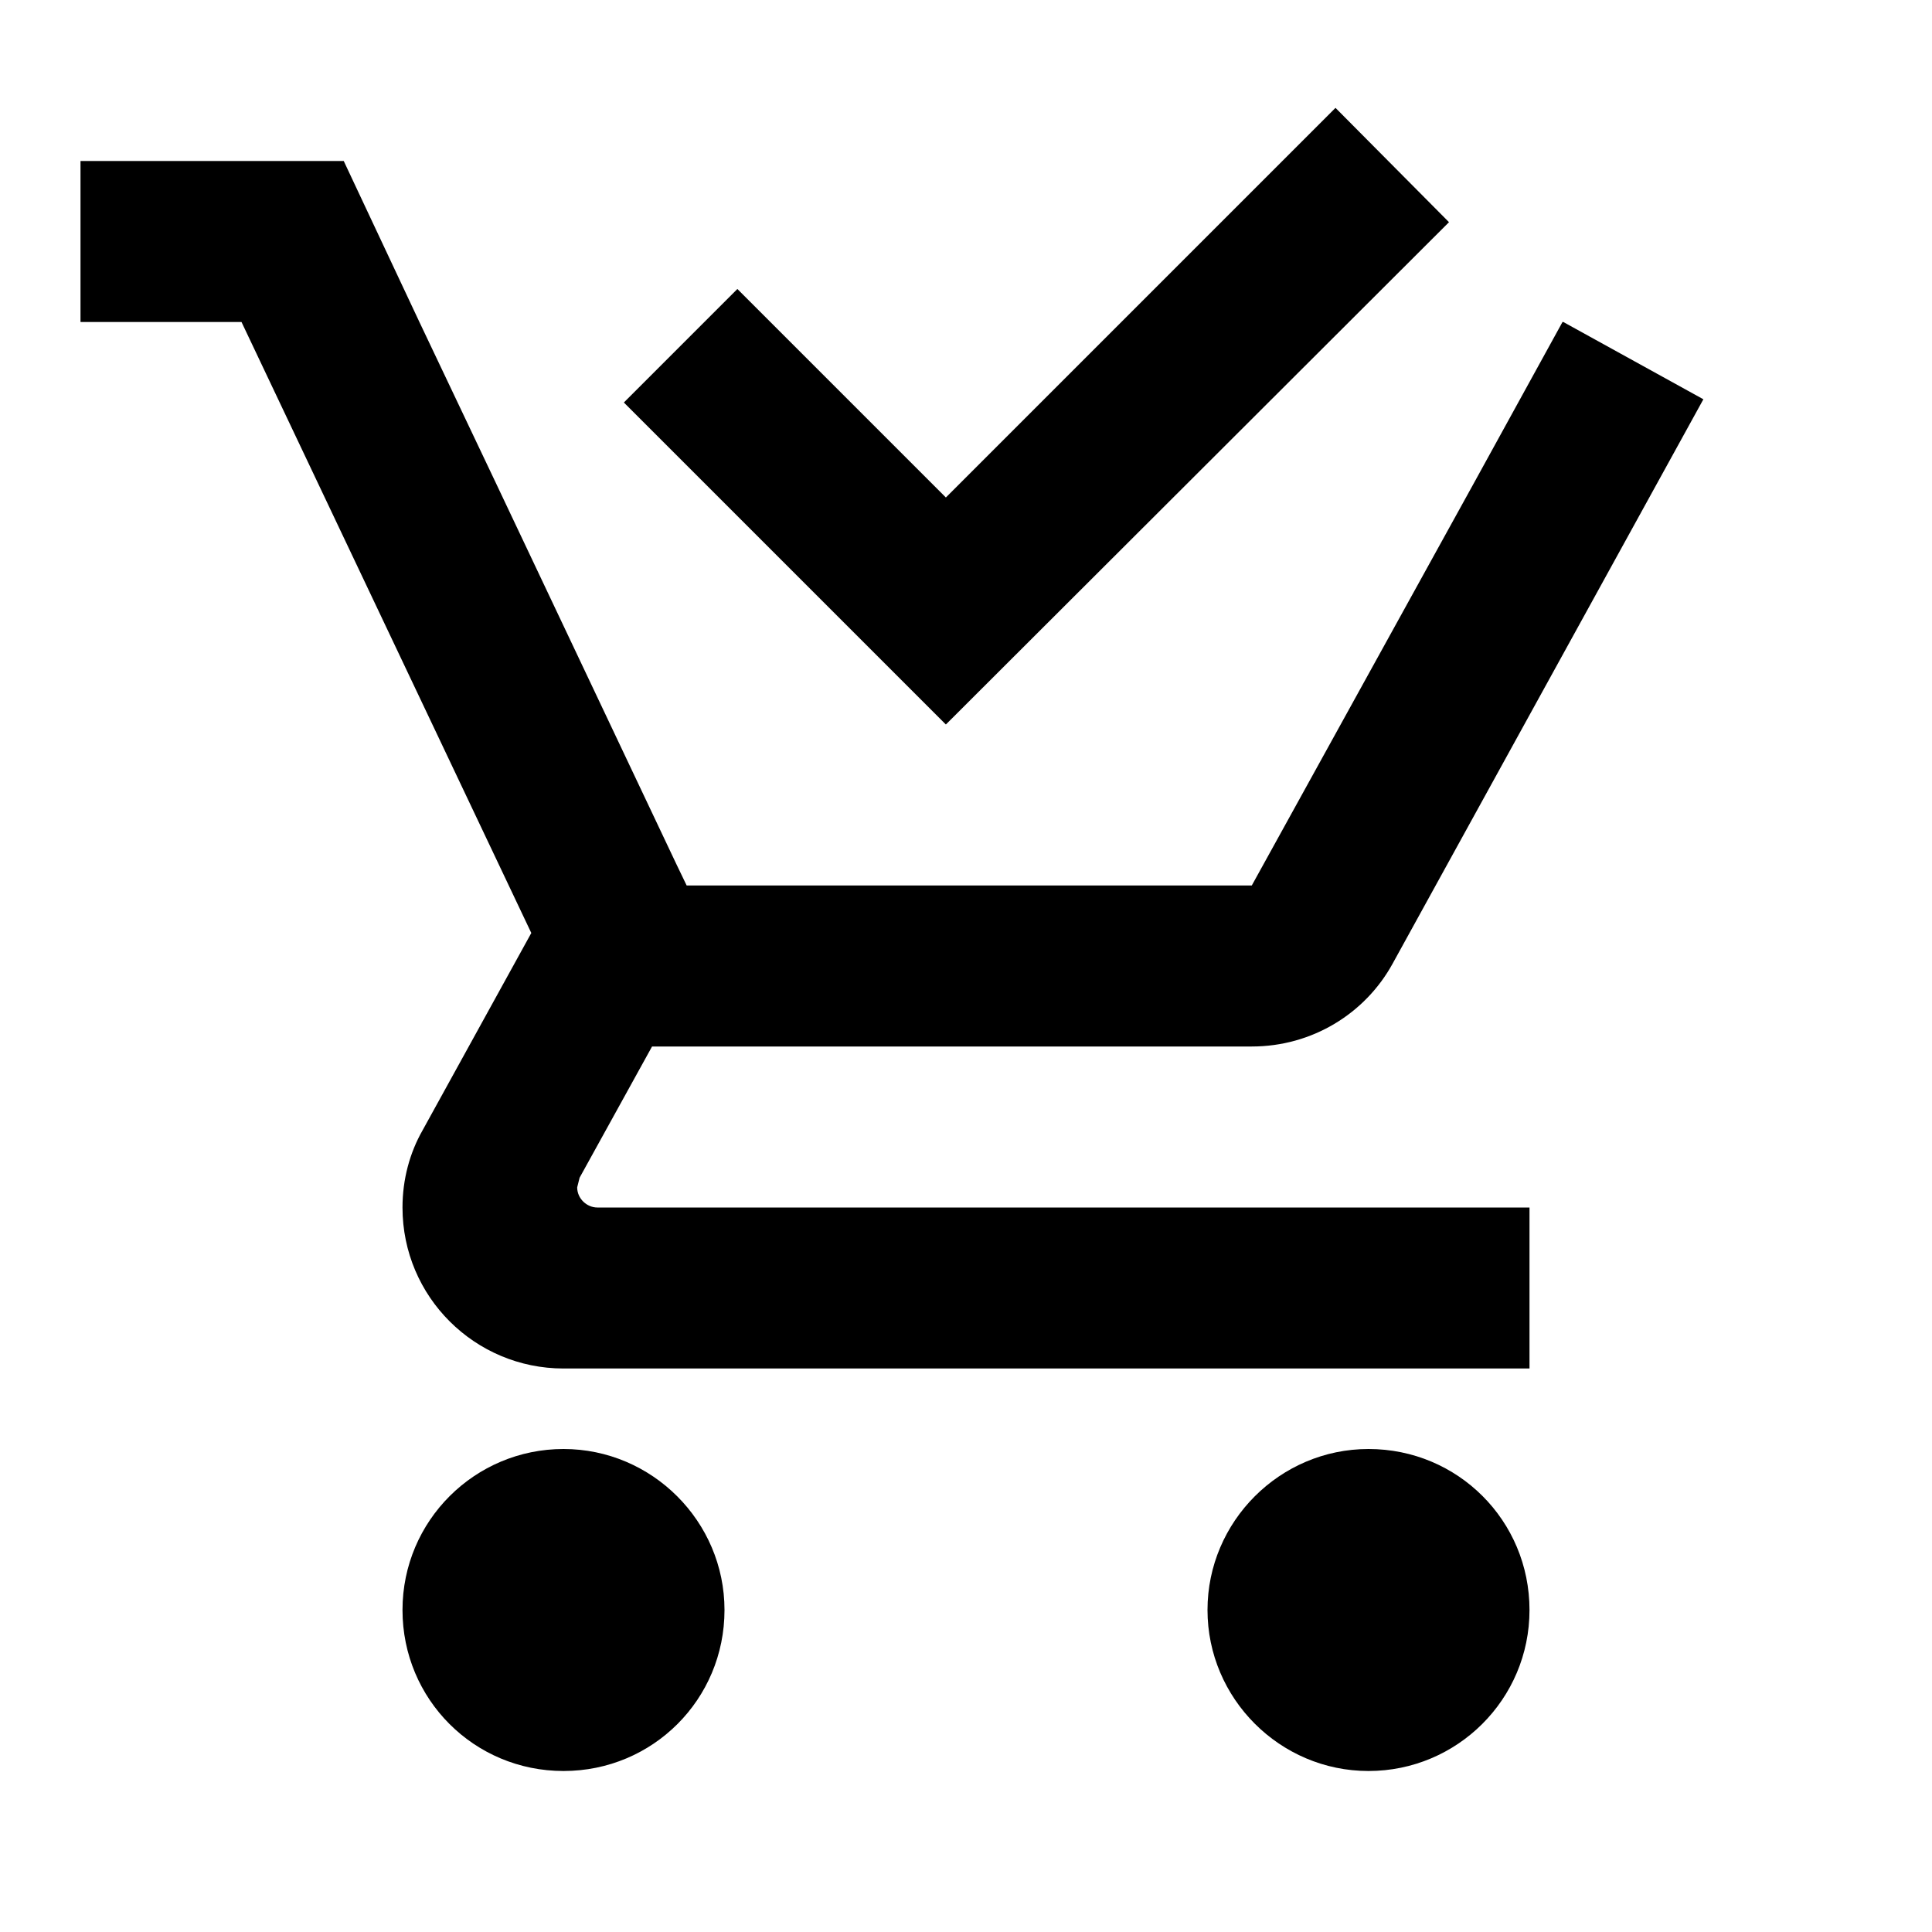
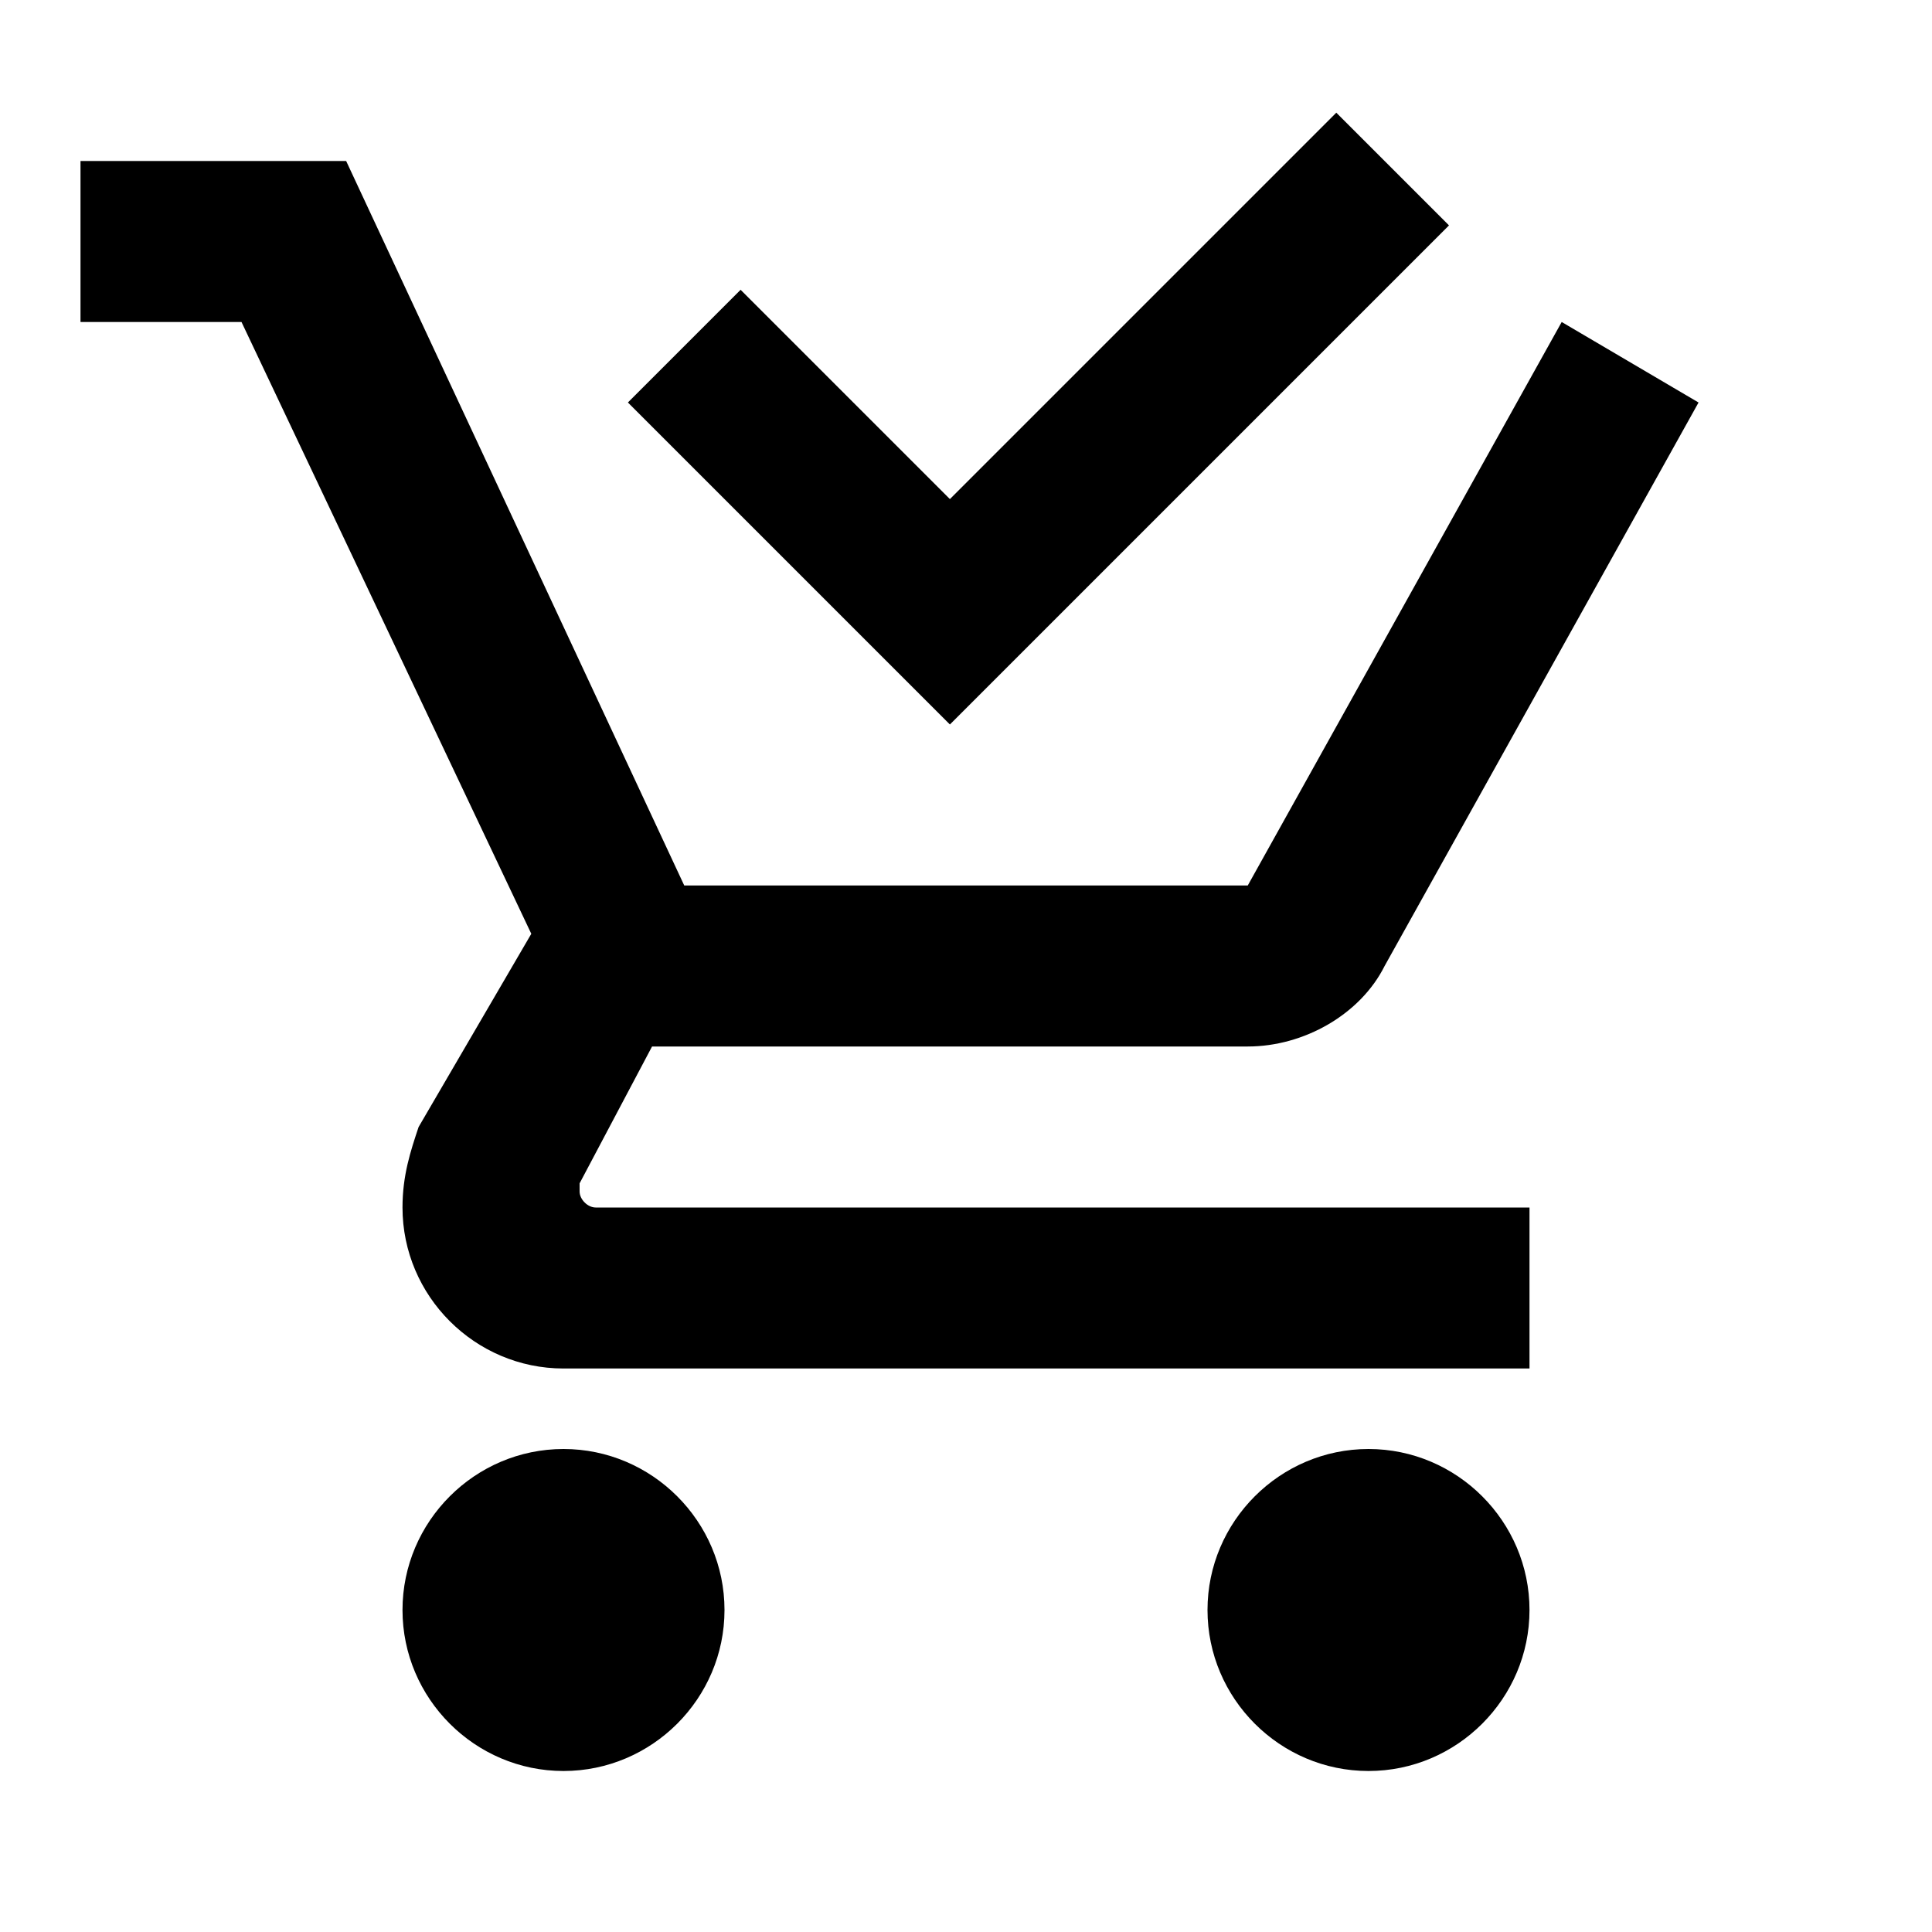
<svg xmlns="http://www.w3.org/2000/svg" id="mdi-cart-check" viewBox="0 0 24 24">
-   <path d="M9 20C9 21.11 8.11 22 7 22S5 21.11 5 20 5.9 18 7 18 9 18.9 9 20M17 18C15.9 18 15 18.9 15 20S15.9 22 17 22 19 21.11 19 20 18.11 18 17 18M7.17 14.75L7.2 14.63L8.1 13H15.55C16.3 13 16.96 12.59 17.3 11.97L21.16 4.96L19.42 4H19.41L18.31 6L15.55 11H8.53L8.4 10.73L6.16 6L5.21 4L4.27 2H1V4H3L6.6 11.59L5.25 14.04C5.09 14.32 5 14.65 5 15C5 16.11 5.9 17 7 17H19V15H7.42C7.29 15 7.17 14.89 7.17 14.75M18 2.76L16.59 1.34L11.75 6.18L9.16 3.59L7.75 5L11.75 9L18 2.76Z" />
+   <path d="M9 20C9 21.1 8.1 22 7 22S5 21.1 5 20 5.9 18 7 18 9 18.9 9 20M17 18C15.9 18 15 18.9 15 20S15.9 22 17 22 19 21.1 19 20 18.1 18 17 18M7.2 14.8V14.7L8.1 13H15.5C16.2 13 16.9 12.6 17.2 12L21.1 5L19.4 4L15.5 11H8.5L4.3 2H1V4H3L6.6 11.6L5.2 14C5.1 14.3 5 14.6 5 15C5 16.1 5.9 17 7 17H19V15H7.4C7.3 15 7.2 14.9 7.2 14.8M18 2.8L16.6 1.4L11.8 6.2L9.2 3.6L7.8 5L11.8 9L18 2.8Z" />
</svg>
